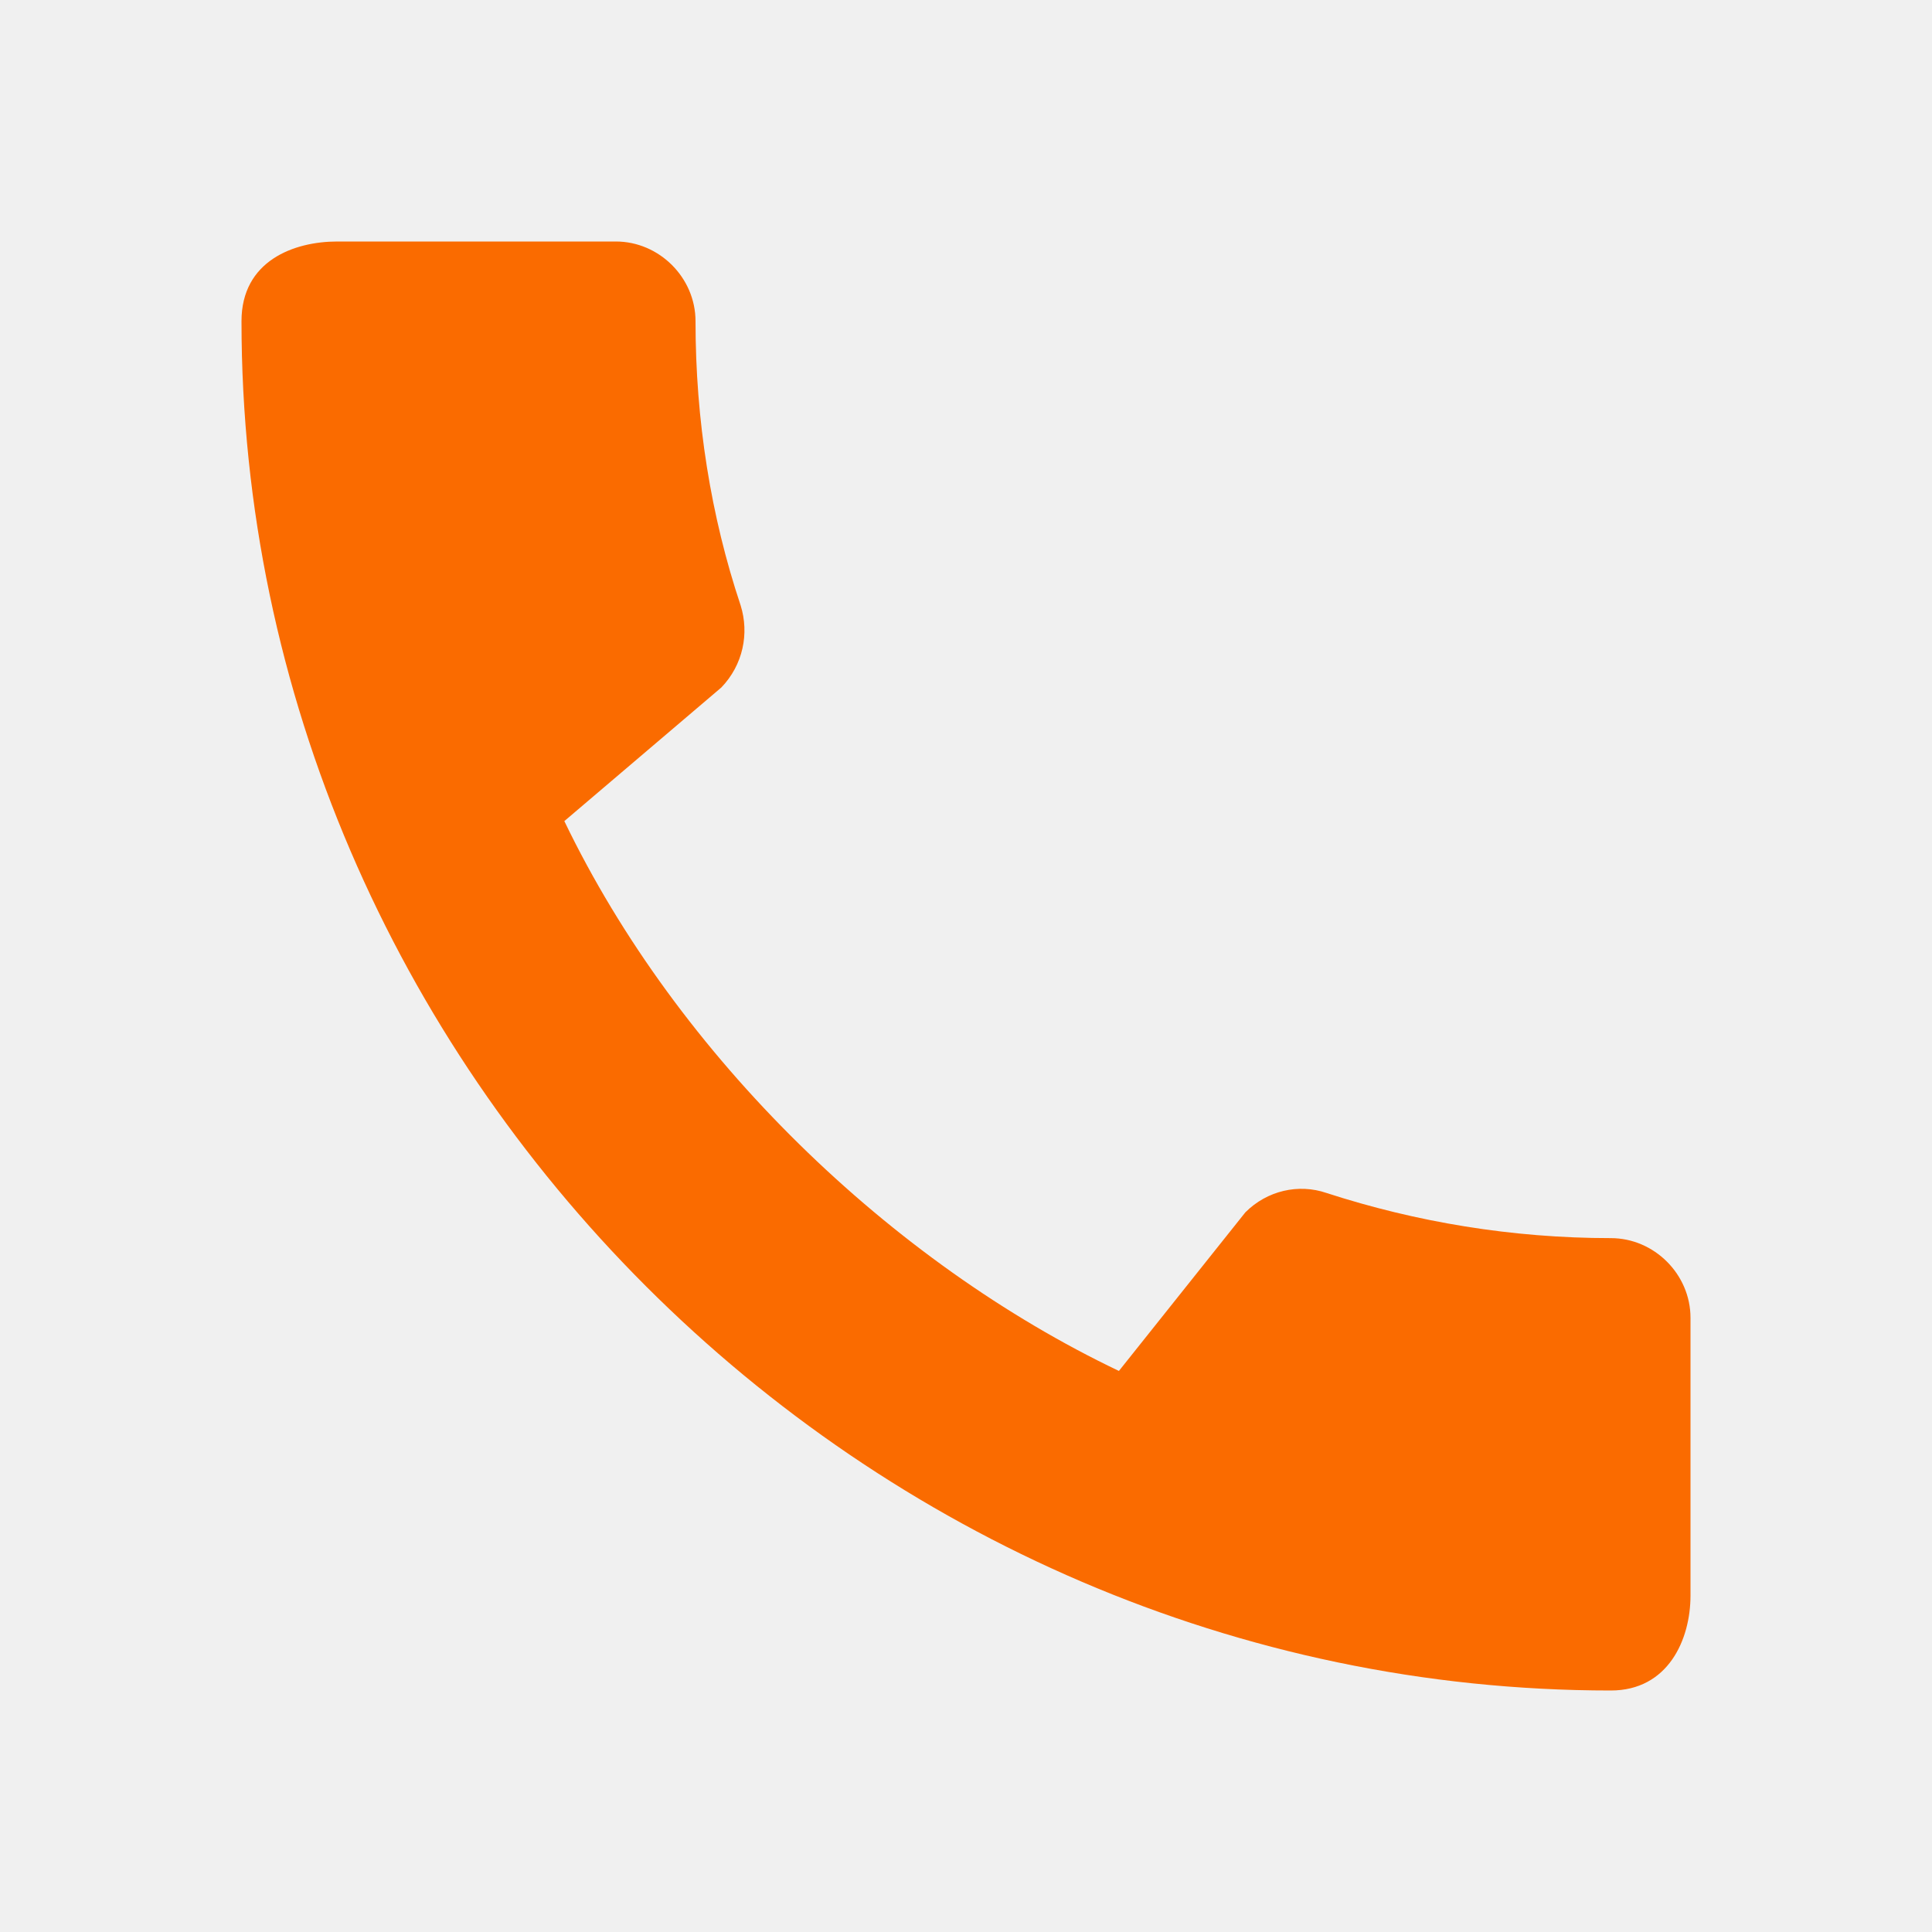
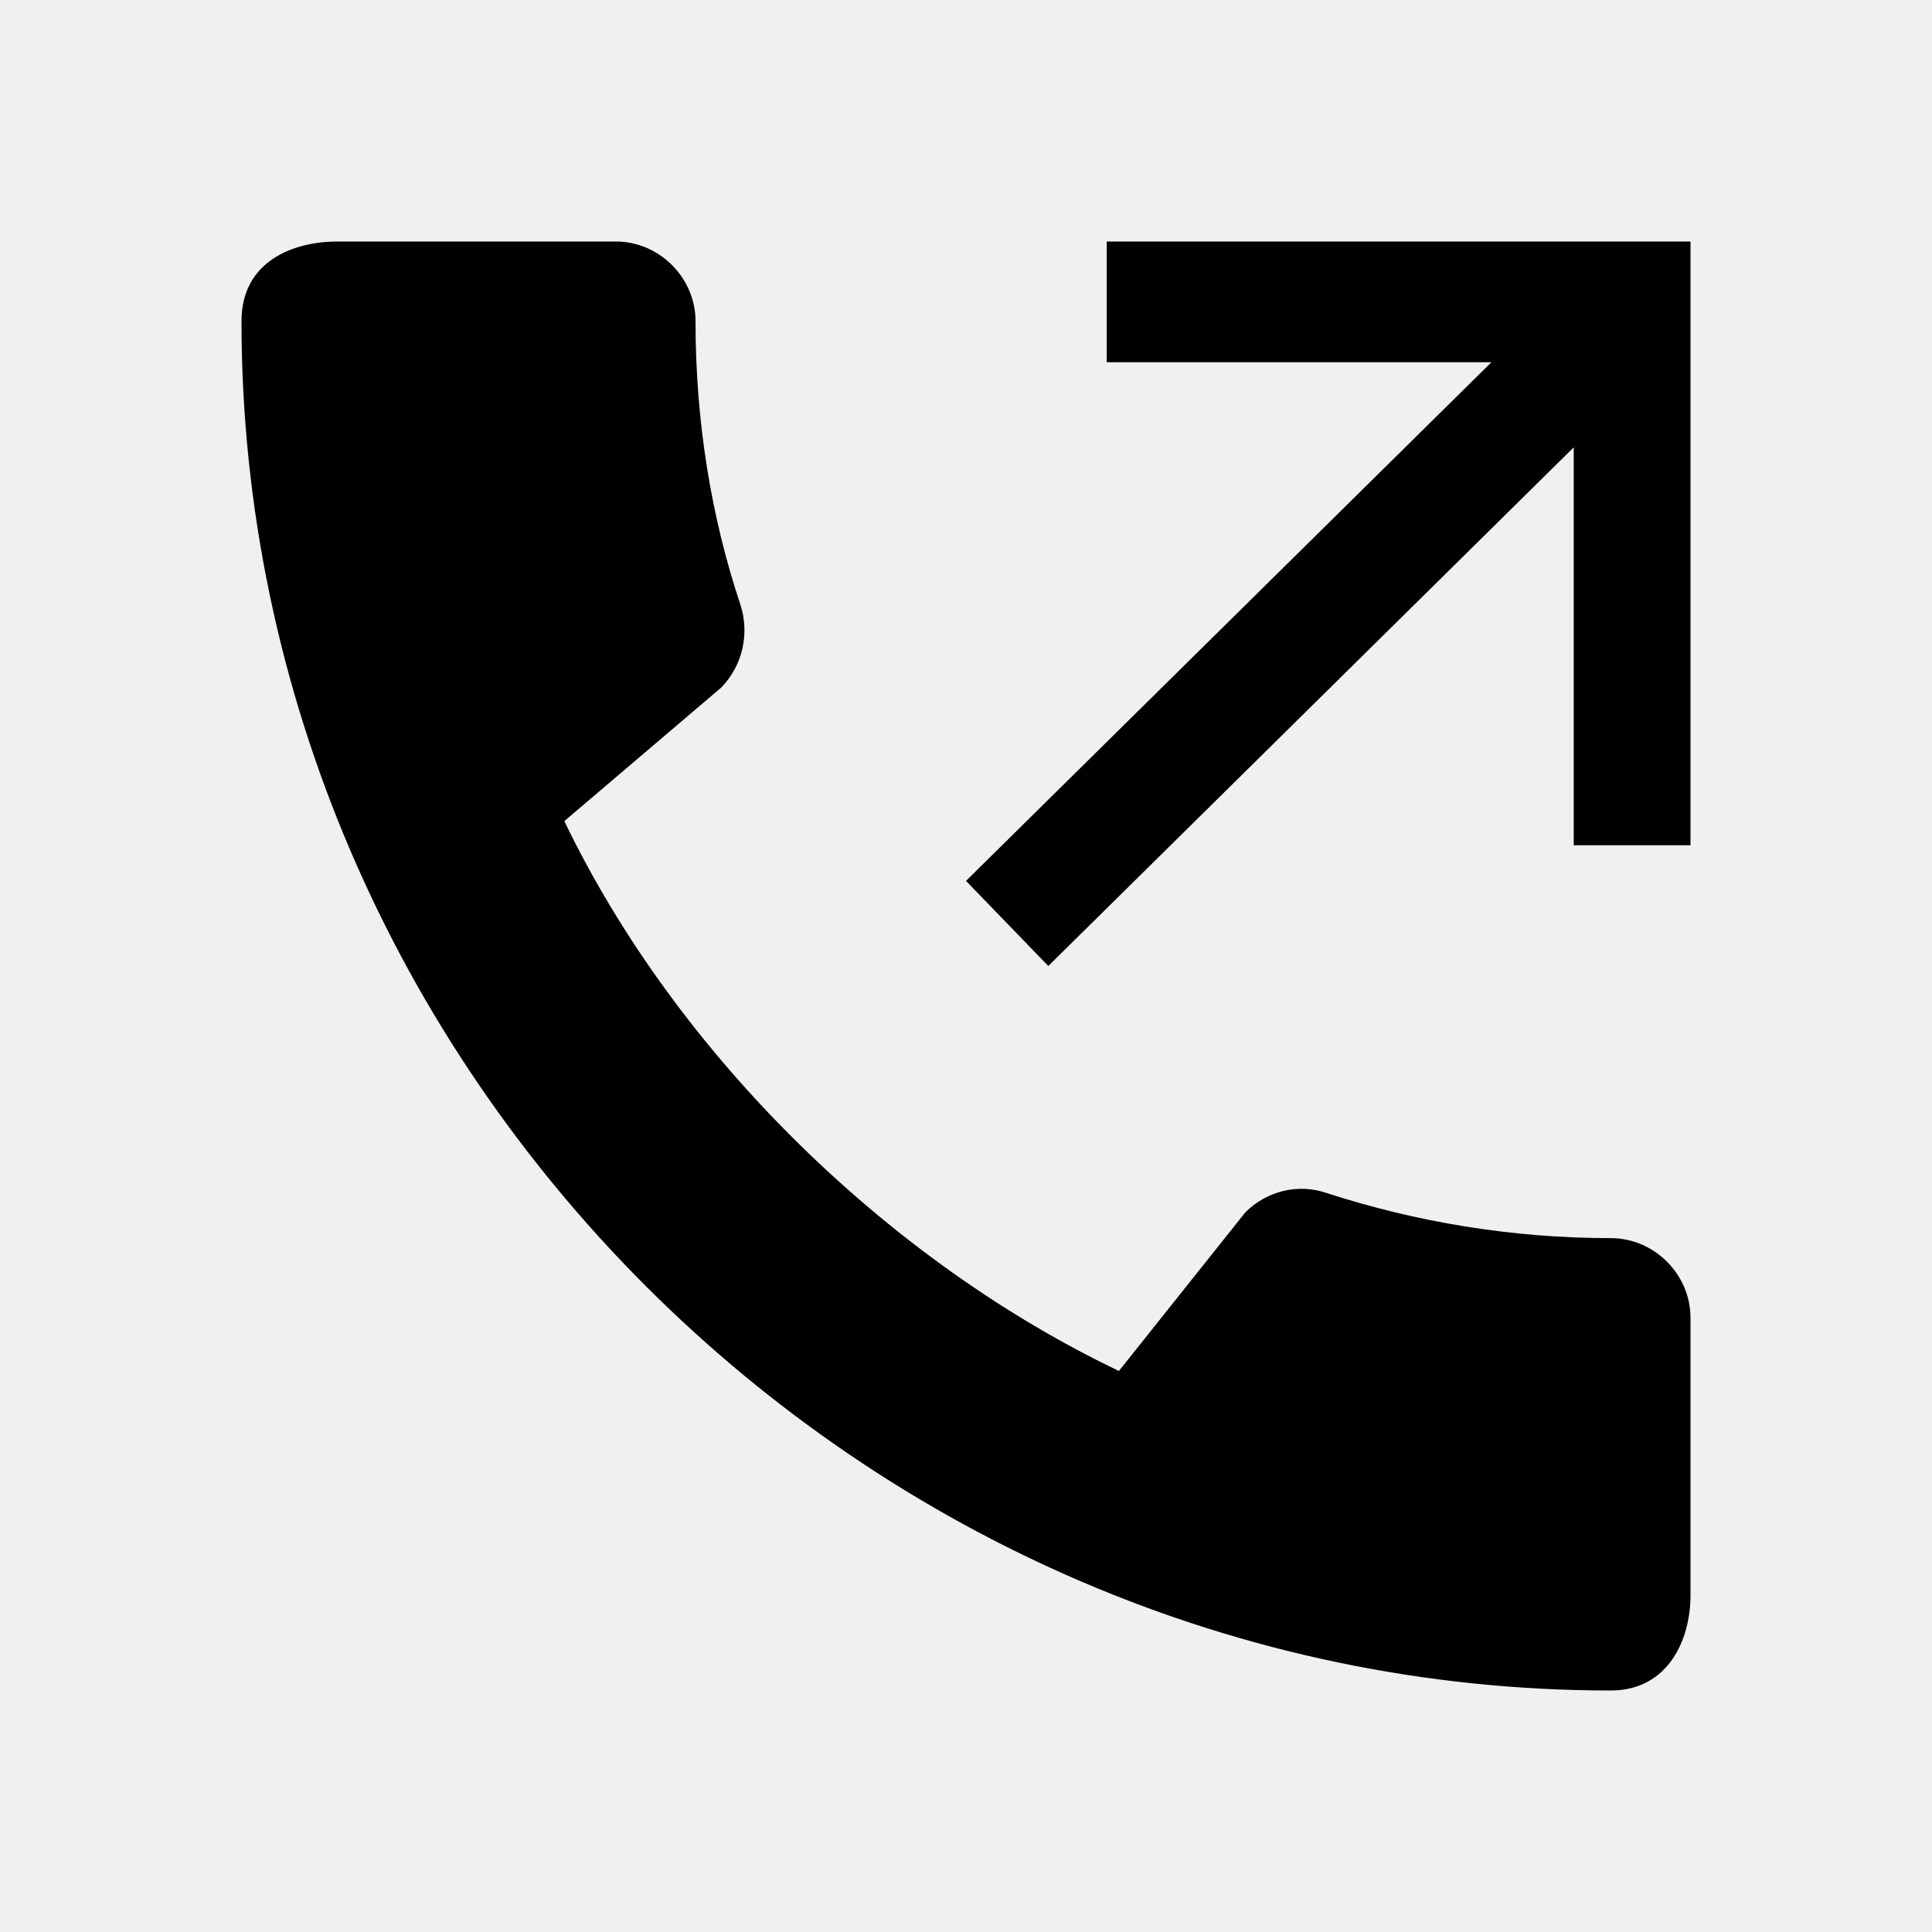
- <svg xmlns="http://www.w3.org/2000/svg" width="20" height="20" viewBox="0 0 20 20" fill="none">
+ <svg xmlns="http://www.w3.org/2000/svg" width="20" height="20" viewBox="0 0 20 20" fill="currentColor">
  <g clip-path="url(#clip0_6733_4401)">
-     <path d="M16.675 12.817C15.65 12.817 14.658 12.65 13.733 12.35C13.442 12.25 13.117 12.325 12.892 12.55L11.583 14.192C9.225 13.067 7.017 10.942 5.842 8.5L7.467 7.117C7.692 6.883 7.758 6.558 7.667 6.267C7.358 5.342 7.2 4.35 7.2 3.325C7.2 2.875 6.825 2.5 6.375 2.5H3.492C3.042 2.5 2.5 2.7 2.5 3.325C2.5 11.067 8.942 17.5 16.675 17.5C17.267 17.5 17.5 16.975 17.5 16.517V13.642C17.5 13.192 17.125 12.817 16.675 12.817Z" fill="#FA6B00" />
+     <path d="M16.675 12.817C15.65 12.817 14.658 12.65 13.733 12.35C13.442 12.25 13.117 12.325 12.892 12.55L11.583 14.192C9.225 13.067 7.017 10.942 5.842 8.5L7.467 7.117C7.692 6.883 7.758 6.558 7.667 6.267C7.358 5.342 7.2 4.35 7.2 3.325C7.2 2.875 6.825 2.5 6.375 2.5H3.492C3.042 2.5 2.5 2.7 2.5 3.325C2.5 11.067 8.942 17.5 16.675 17.5C17.267 17.5 17.5 16.975 17.5 16.517V13.642C17.5 13.192 17.125 12.817 16.675 12.817Z" />
    <path d="M10 9.119L10.852 10L16.291 4.631L16.291 8.75L17.5 8.75L17.5 2.5L11.457 2.5L11.457 3.75L15.439 3.75L10 9.119Z" />
  </g>
  <defs>
    <clipPath id="clip0_6733_4401">
      <rect width="20" height="20" fill="white" />
    </clipPath>
  </defs>
</svg>
